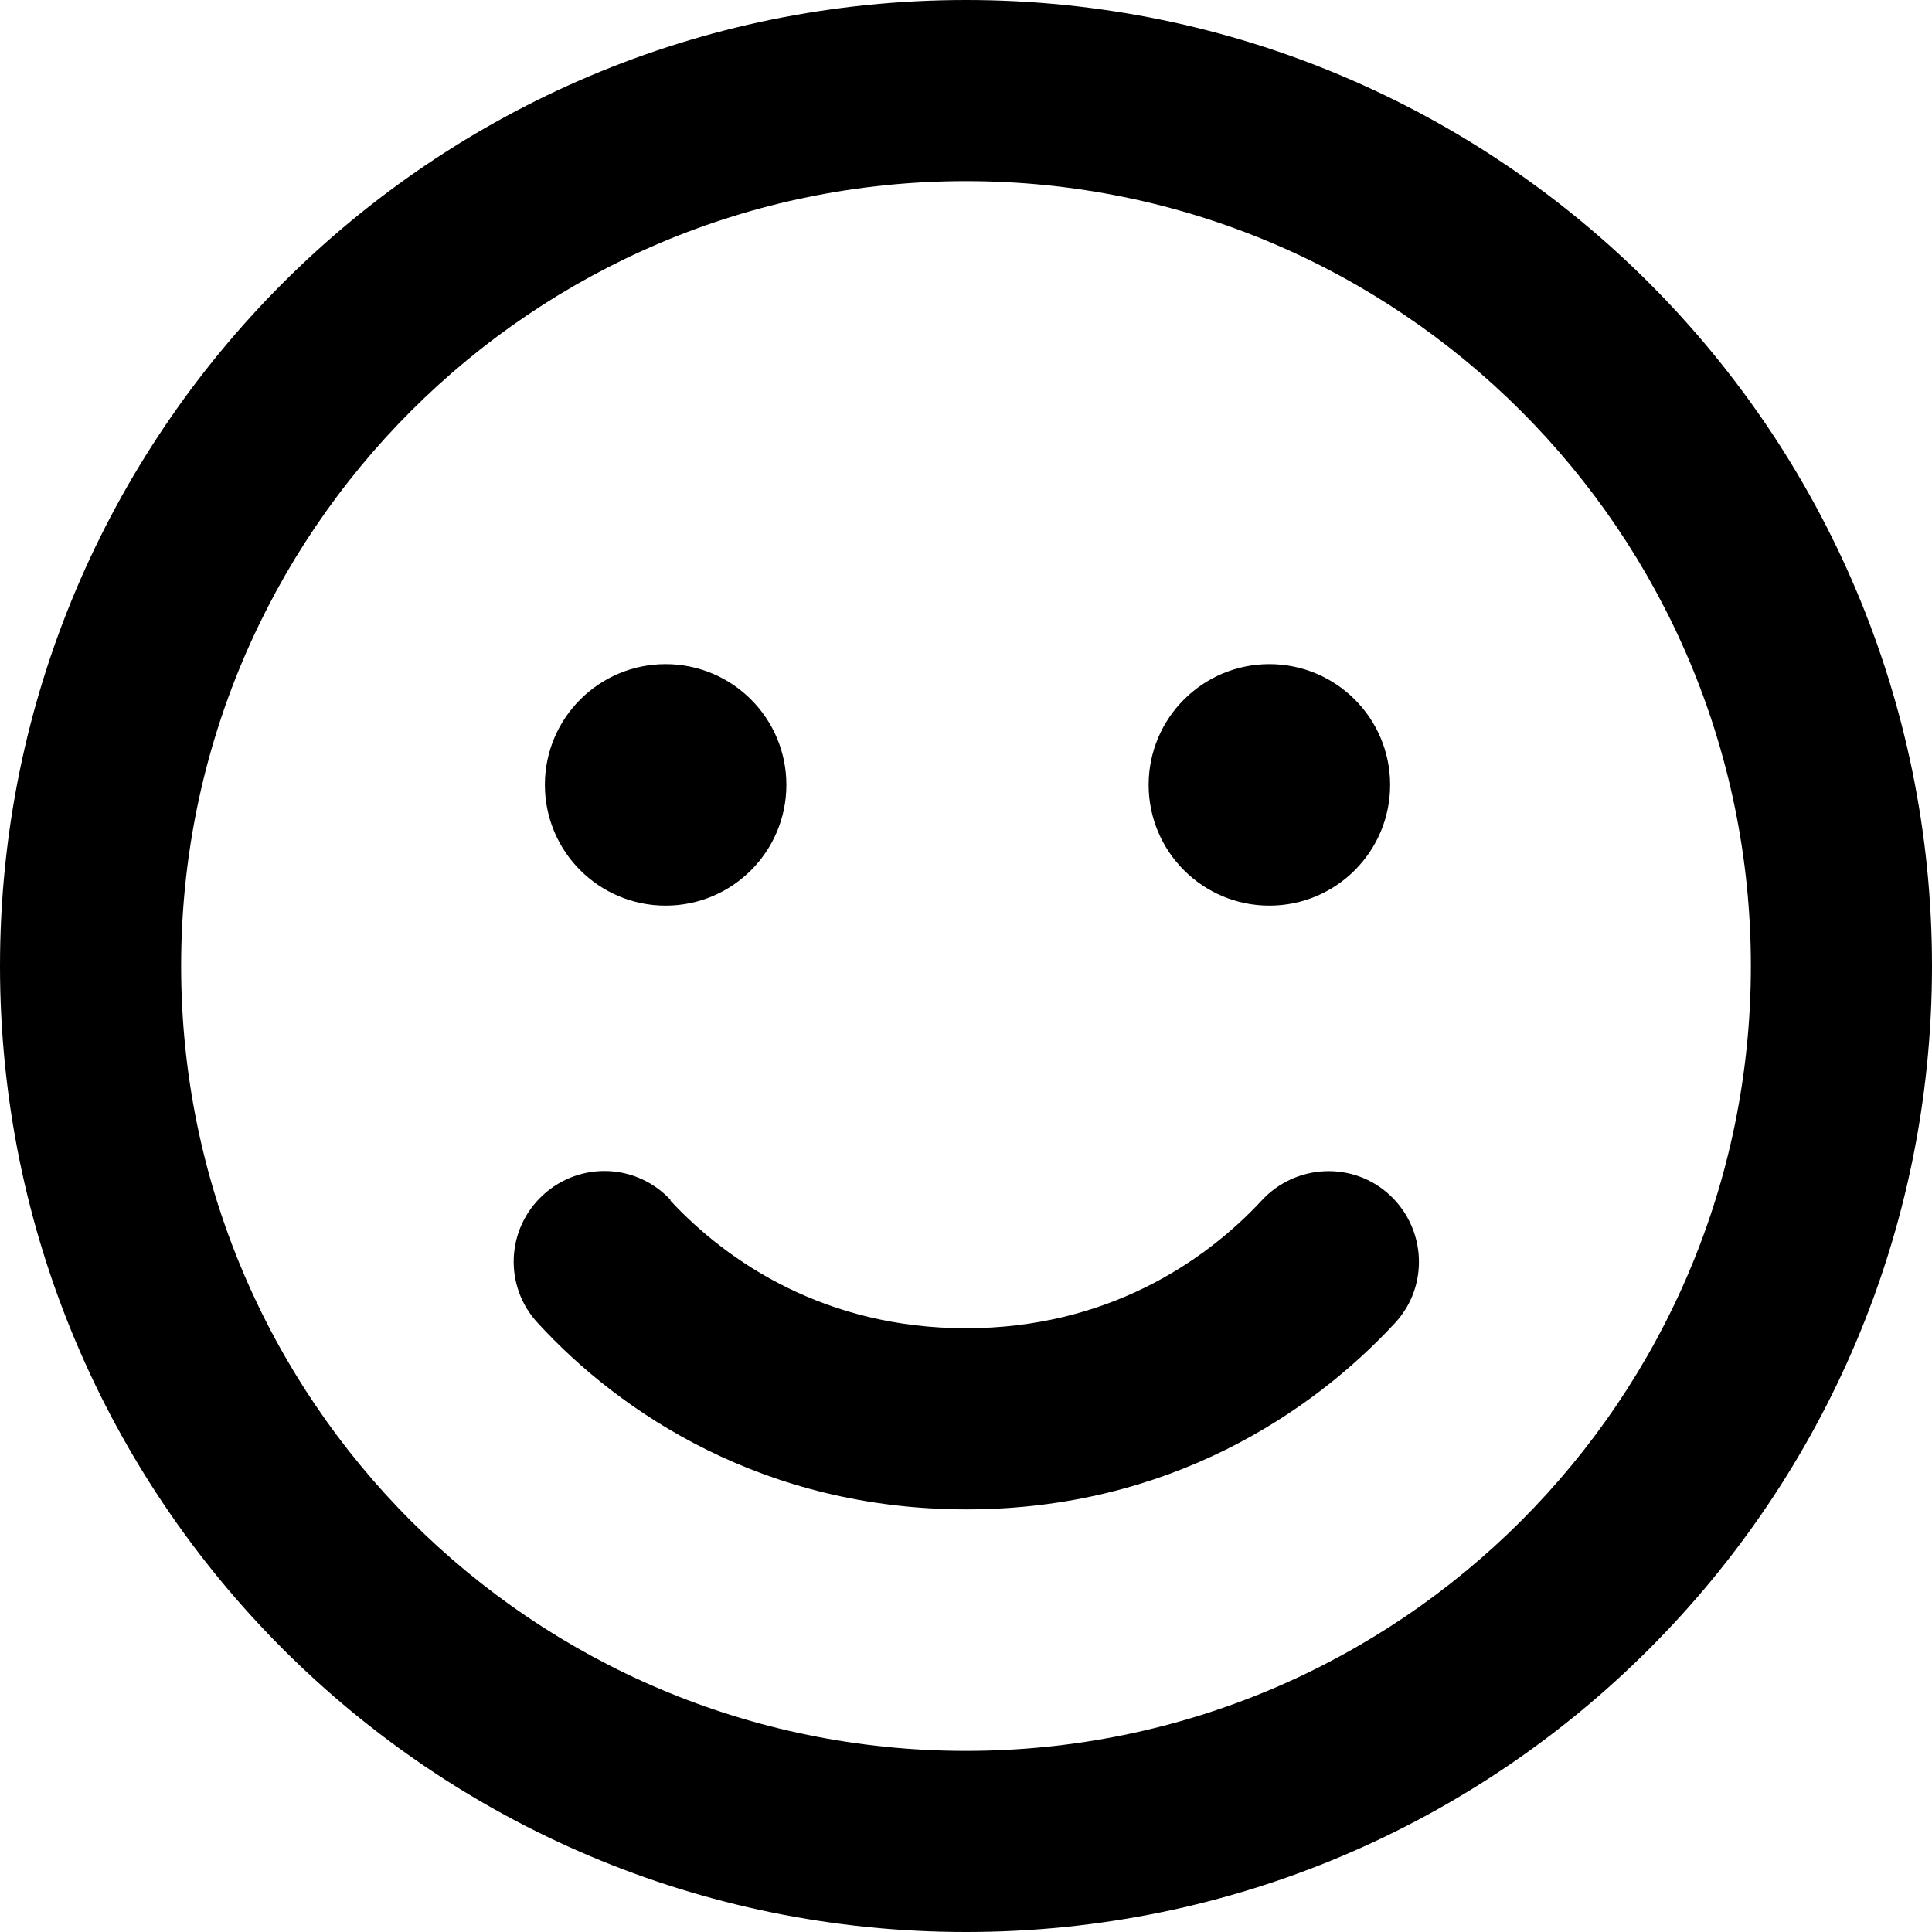
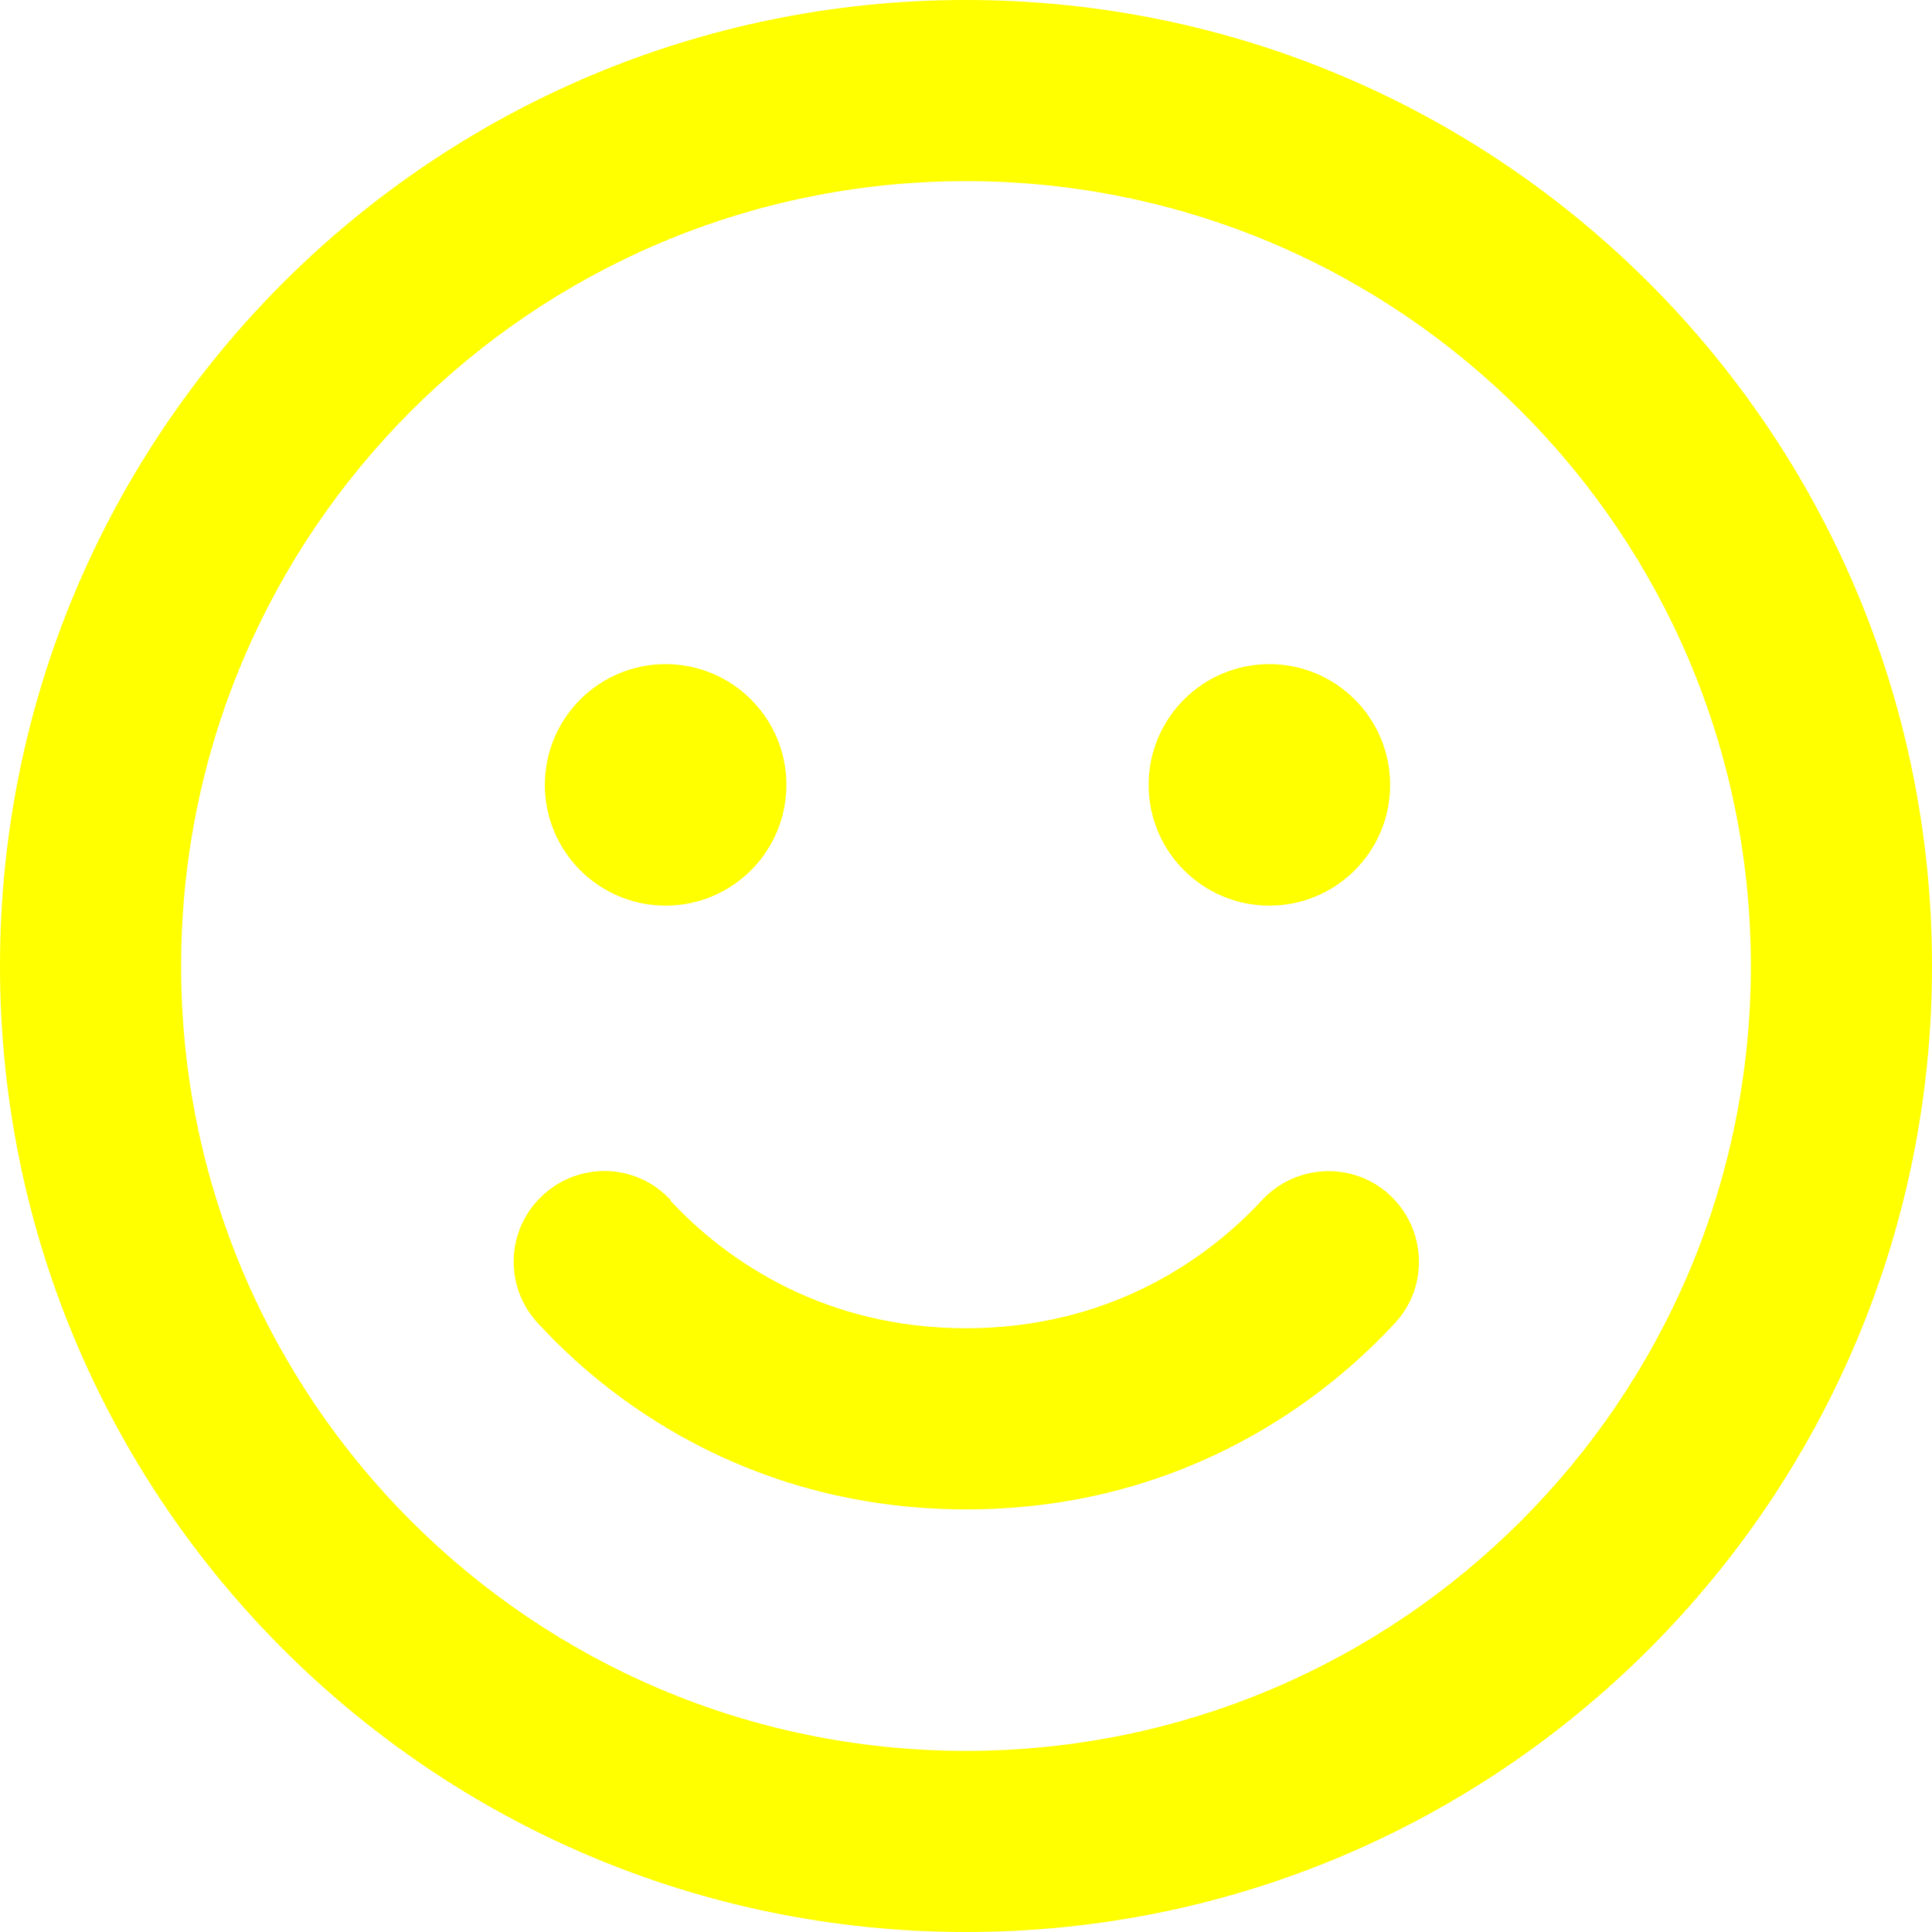
- <svg xmlns="http://www.w3.org/2000/svg" viewBox="0 0 512 512">
+ <svg xmlns="http://www.w3.org/2000/svg" fill="yellow" viewBox="0 0 512 512">
  <path d="M464 256A208 208 0 1 0 48 256a208 208 0 1 0 416 0zM0 256a256 256 0 1 1 512 0A256 256 0 1 1 0 256zm177.6 62.1C192.8 334.5 218.8 352 256 352s63.2-17.5 78.4-33.9c9-9.7 24.2-10.4 33.9-1.4s10.4 24.2 1.4 33.9c-22 23.8-60 49.4-113.6 49.4s-91.7-25.5-113.6-49.4c-9-9.7-8.4-24.9 1.4-33.9s24.9-8.4 33.9 1.4zM144.4 208a32 32 0 1 1 64 0 32 32 0 1 1 -64 0zm192-32a32 32 0 1 1 0 64 32 32 0 1 1 0-64z" />
</svg>
